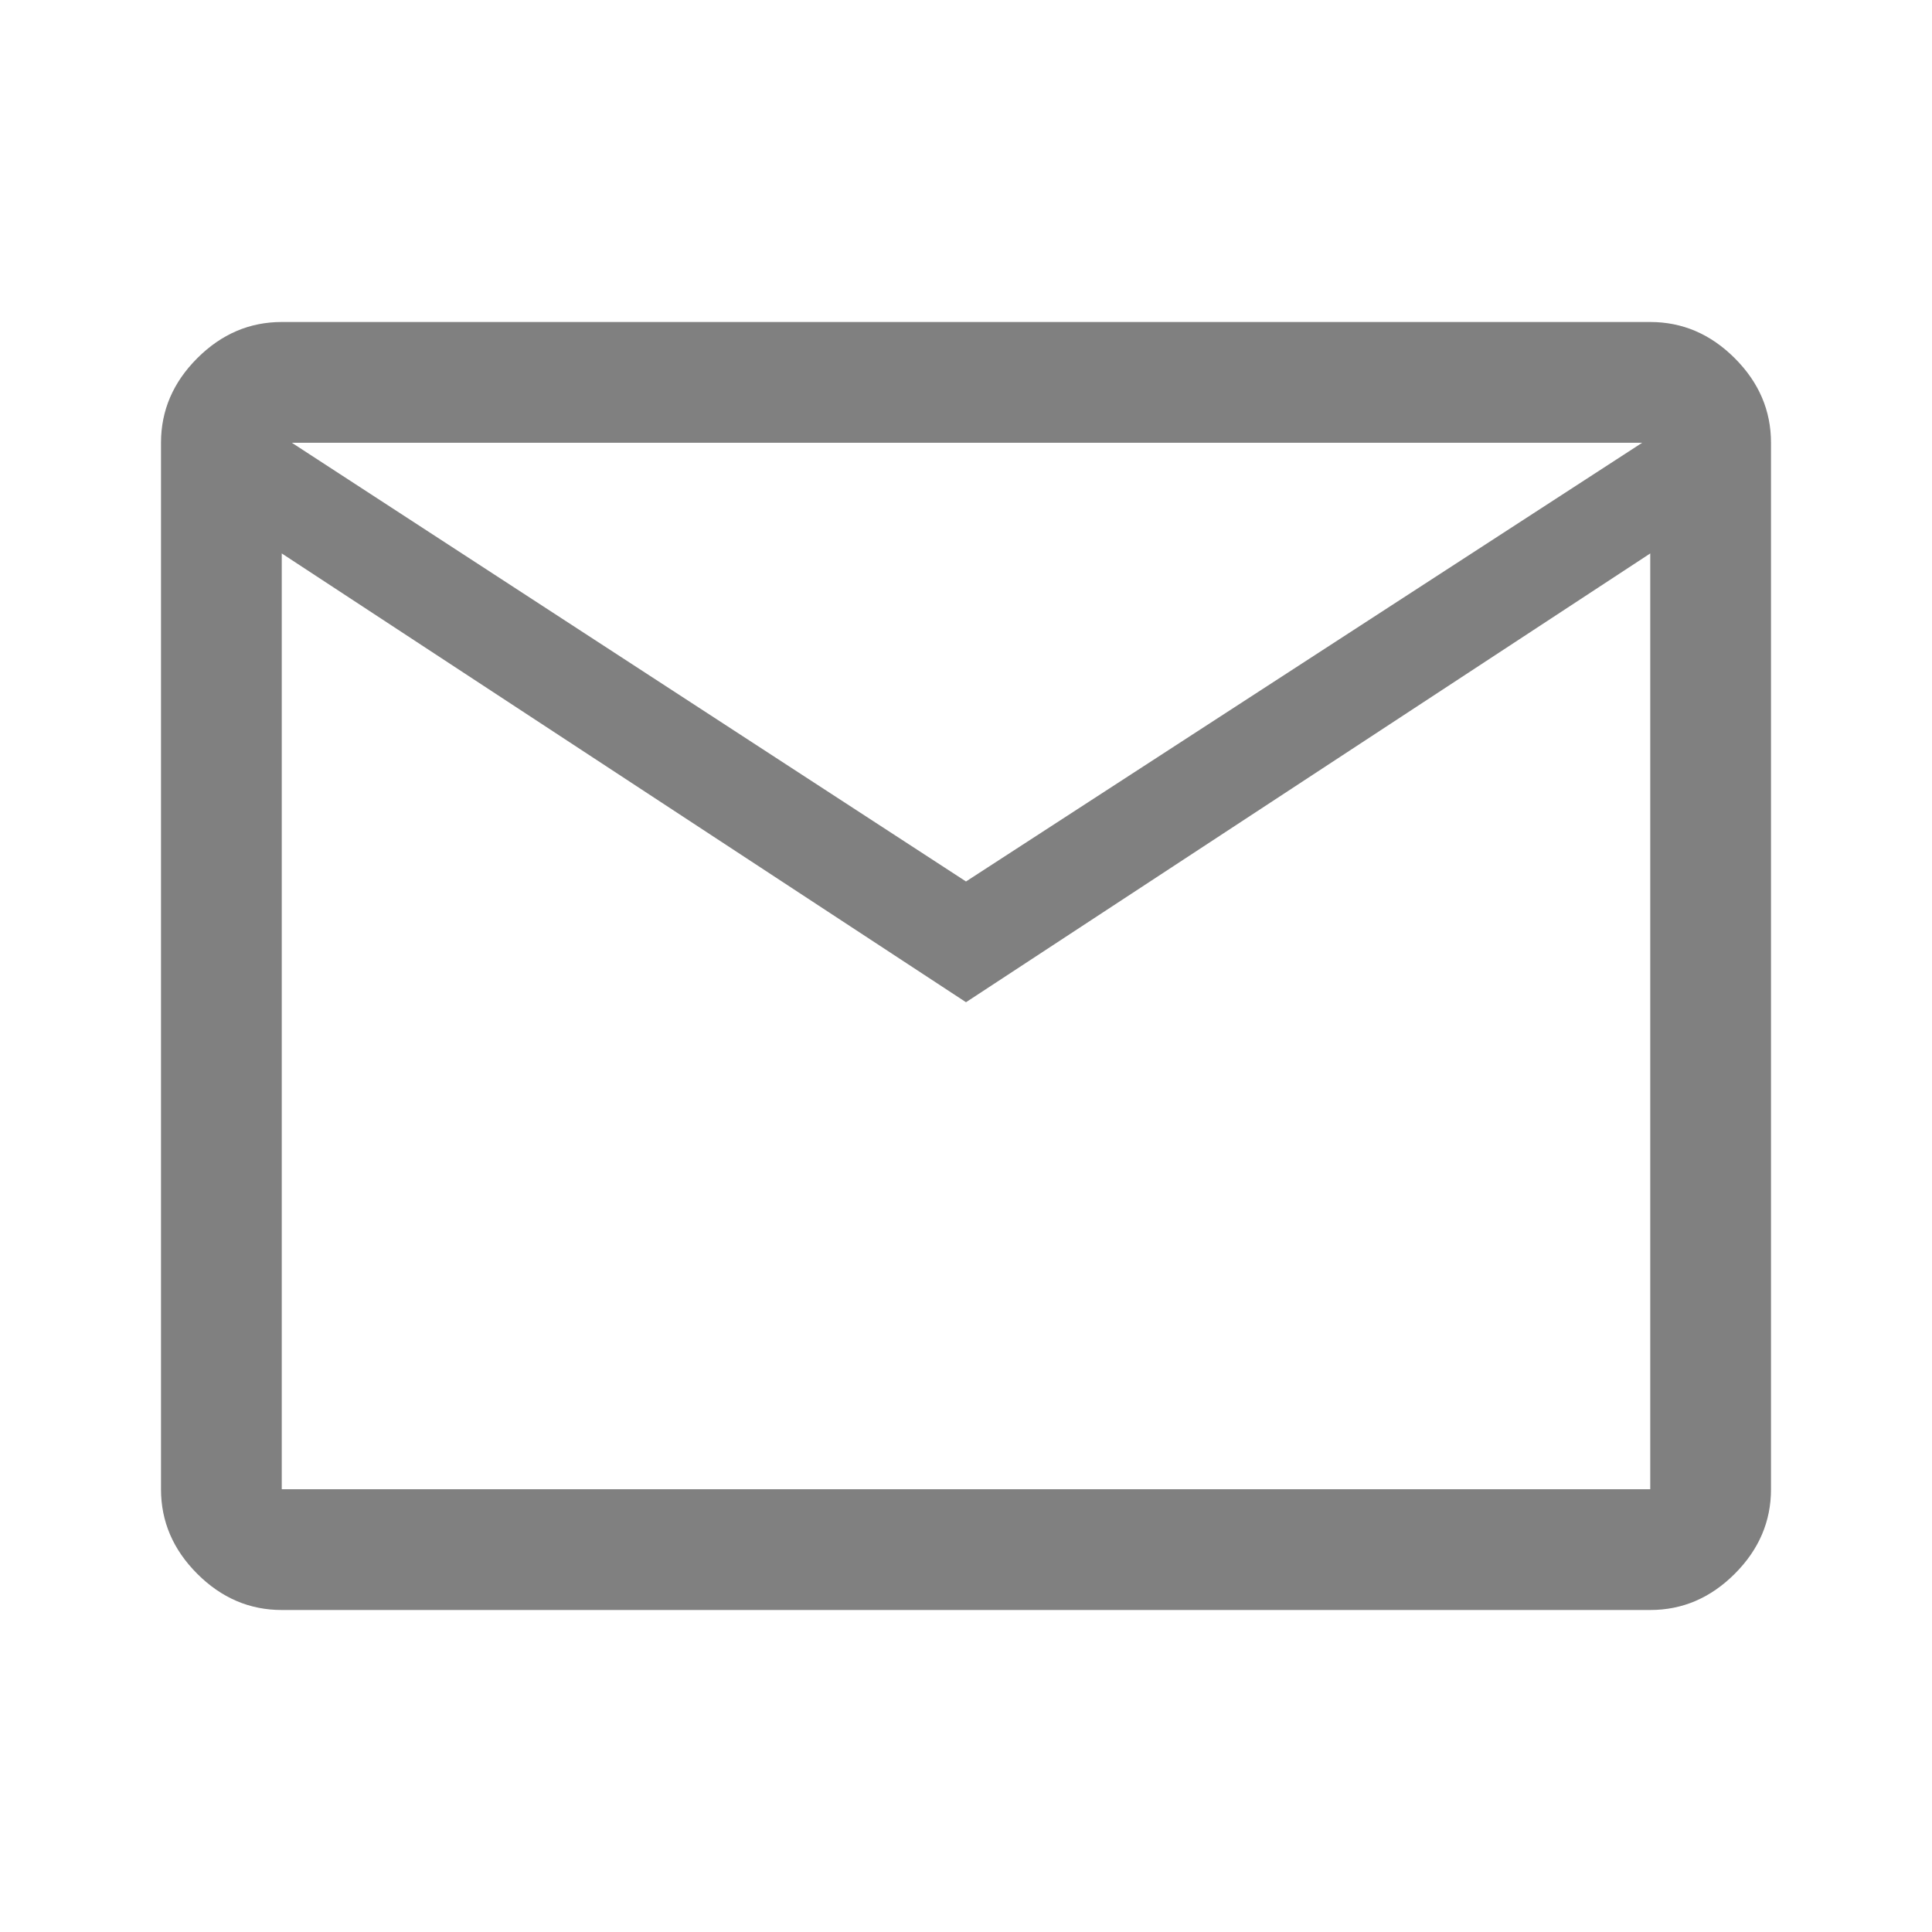
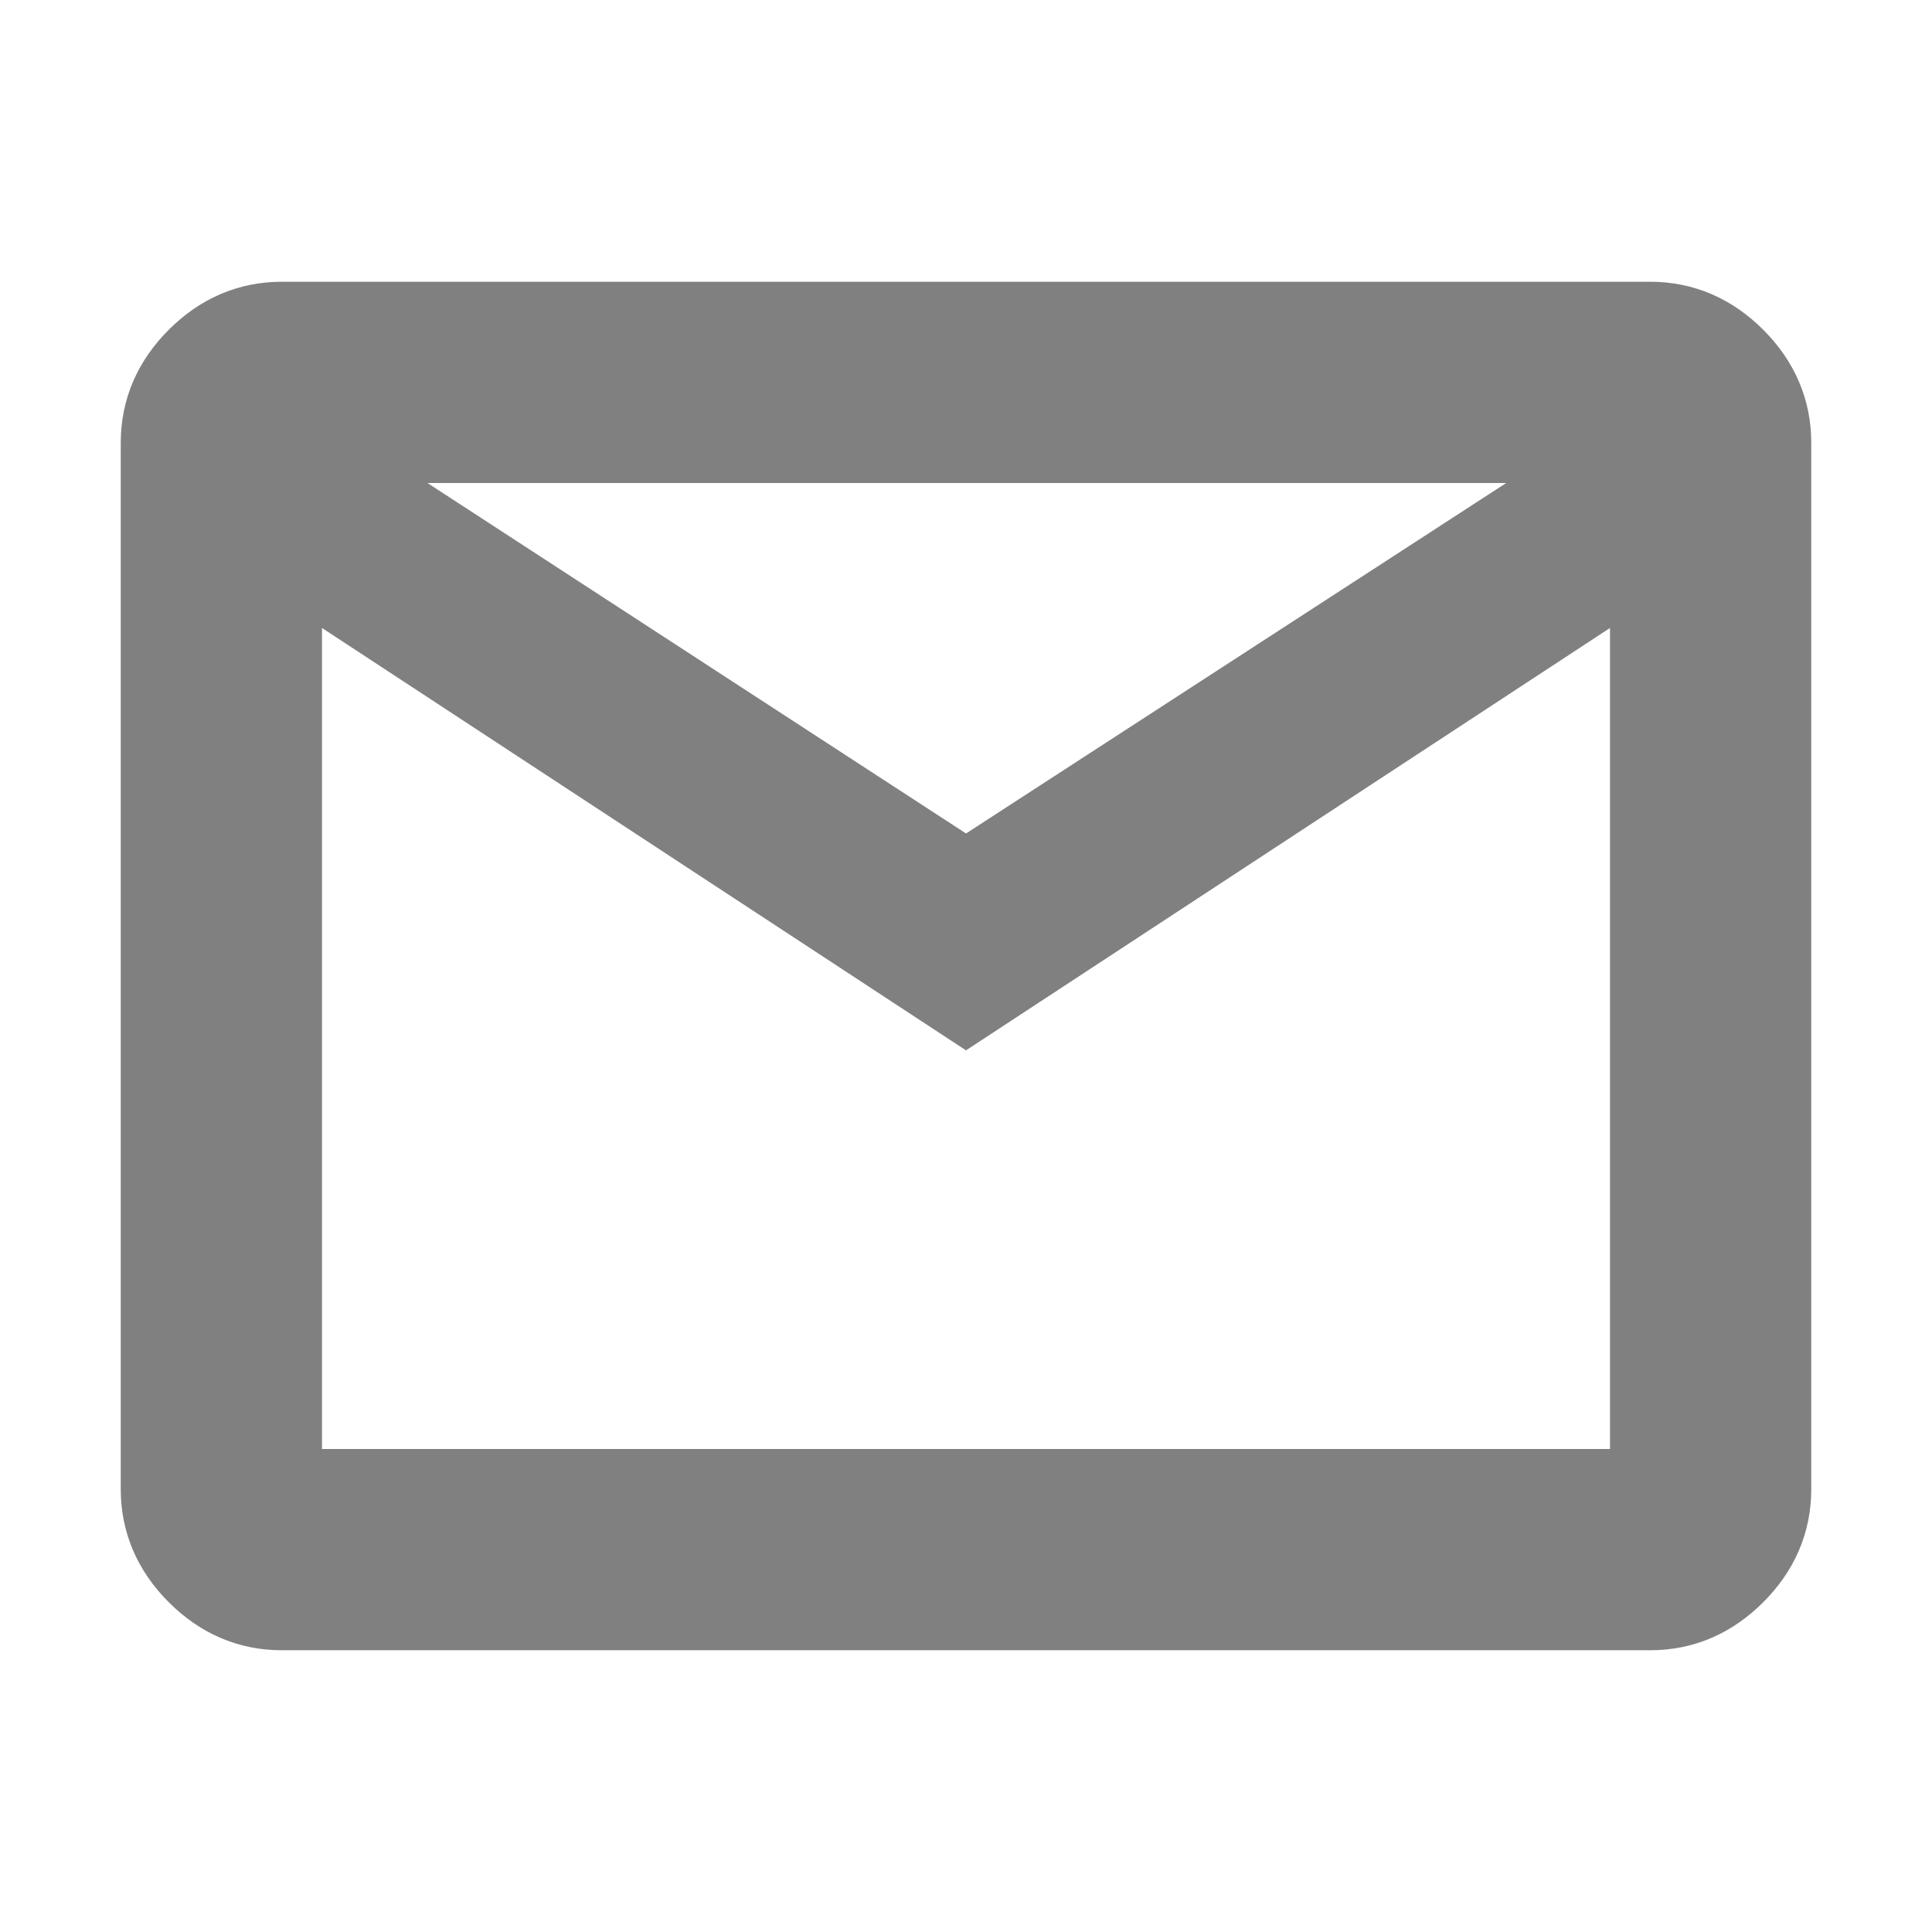
<svg xmlns="http://www.w3.org/2000/svg" height="48" width="48">
-   <path fill="gray" d="M7 40q-1.2 0-2.1-.9Q4 38.2 4 37V11q0-1.2.9-2.1Q5.8 8 7 8h34q1.2 0 2.1.9.9.9.9 2.1v26q0 1.2-.9 2.1-.9.9-2.1.9Zm17-15.1L7 13.75V37h34V13.75Zm0-3L40.8 11H7.25ZM7 13.75V11v26Z" />
+   <path stroke-width="2" fill="gray" stroke="gray" d="M7 40q-1.2 0-2.1-.9Q4 38.2 4 37V11q0-1.2.9-2.1Q5.8 8 7 8h34q1.2 0 2.1.9.9.9.9 2.1v26q0 1.2-.9 2.1-.9.9-2.1.9Zm17-15.1L7 13.75V37h34V13.75Zm0-3L40.8 11H7.25ZM7 13.75V11v26Z" />
</svg>
